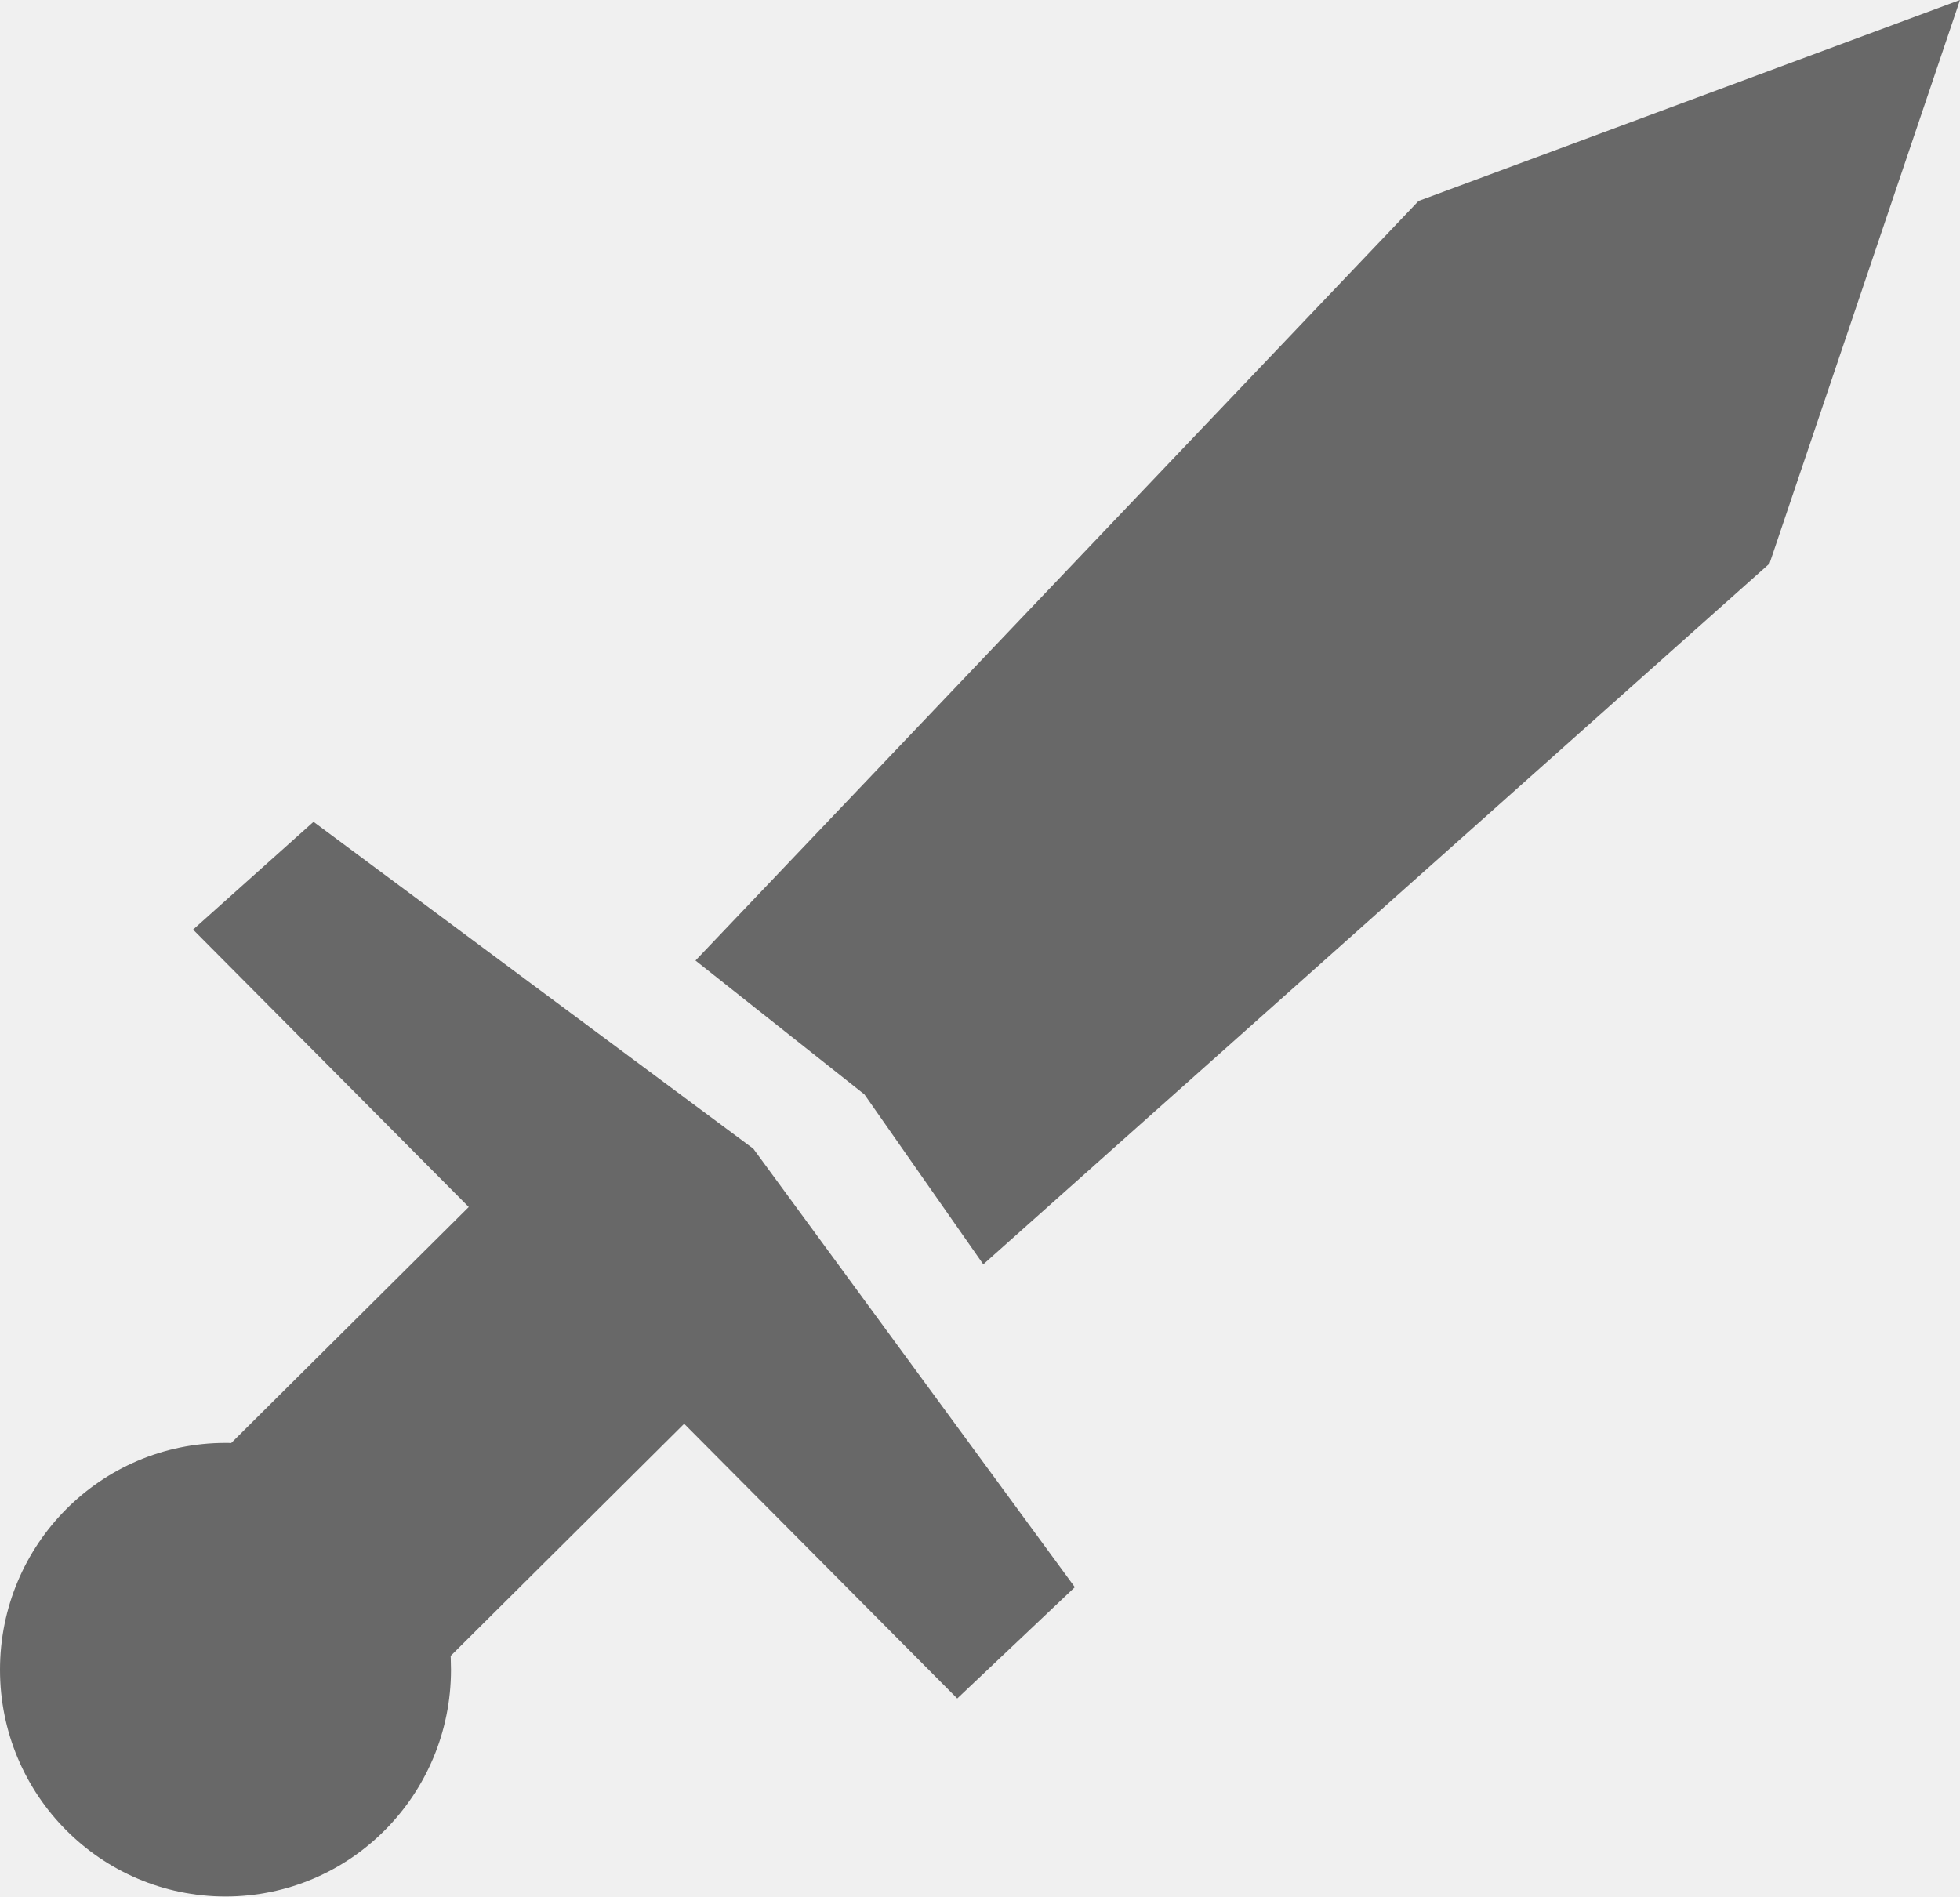
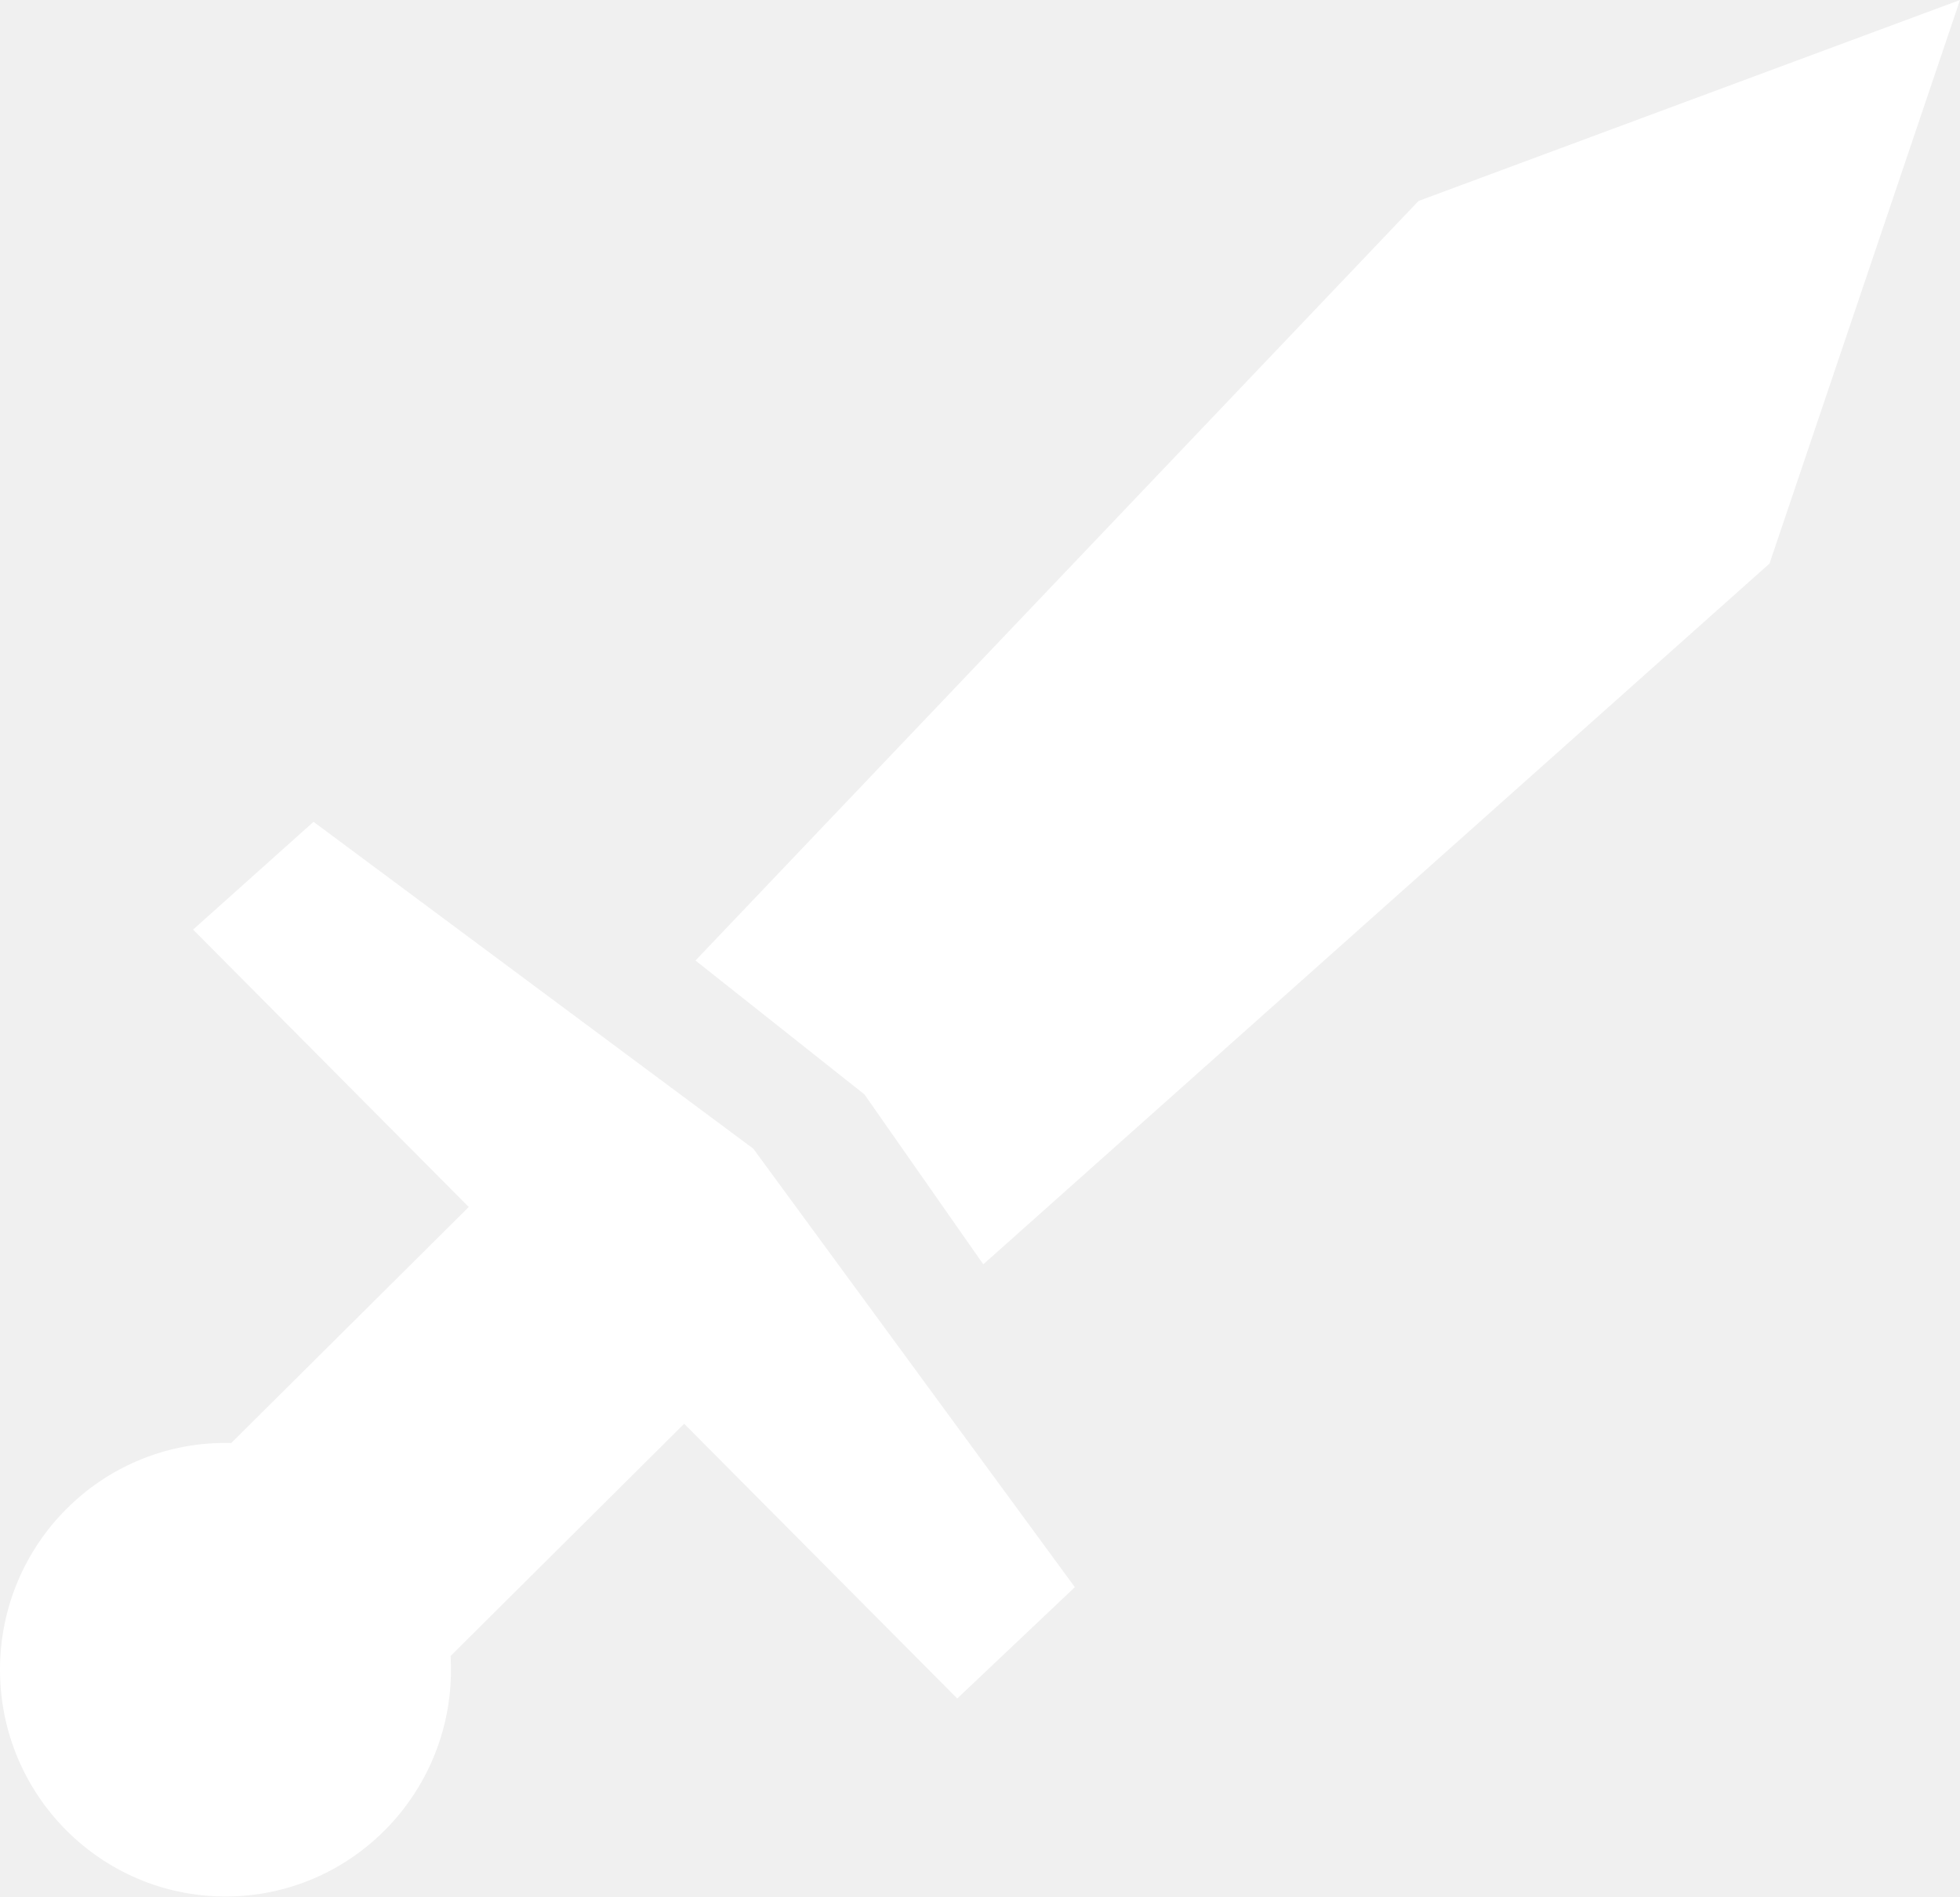
<svg xmlns="http://www.w3.org/2000/svg" height="30" width="31">
-   <g fill="#686868" fill-rule="evenodd">
+   <g fill="#ffffff" fill-rule="evenodd">
    <path d="m4.959 13 6.956 5.171L17 25.107l-1.86 1.761-4.319-4.346-3.694 3.673.002.027.004.19C7.133 28.395 5.537 30 3.567 30 1.597 30 0 28.394 0 26.413c0-1.982 1.597-3.588 3.567-3.588.03 0 .06 0 .09.002l3.757-3.734-4.36-4.388zM11 15.194l2.672 2.118L15.552 20 27.987 8.915 31 0l-8.564 3.179z" />
  </g>
</svg>
